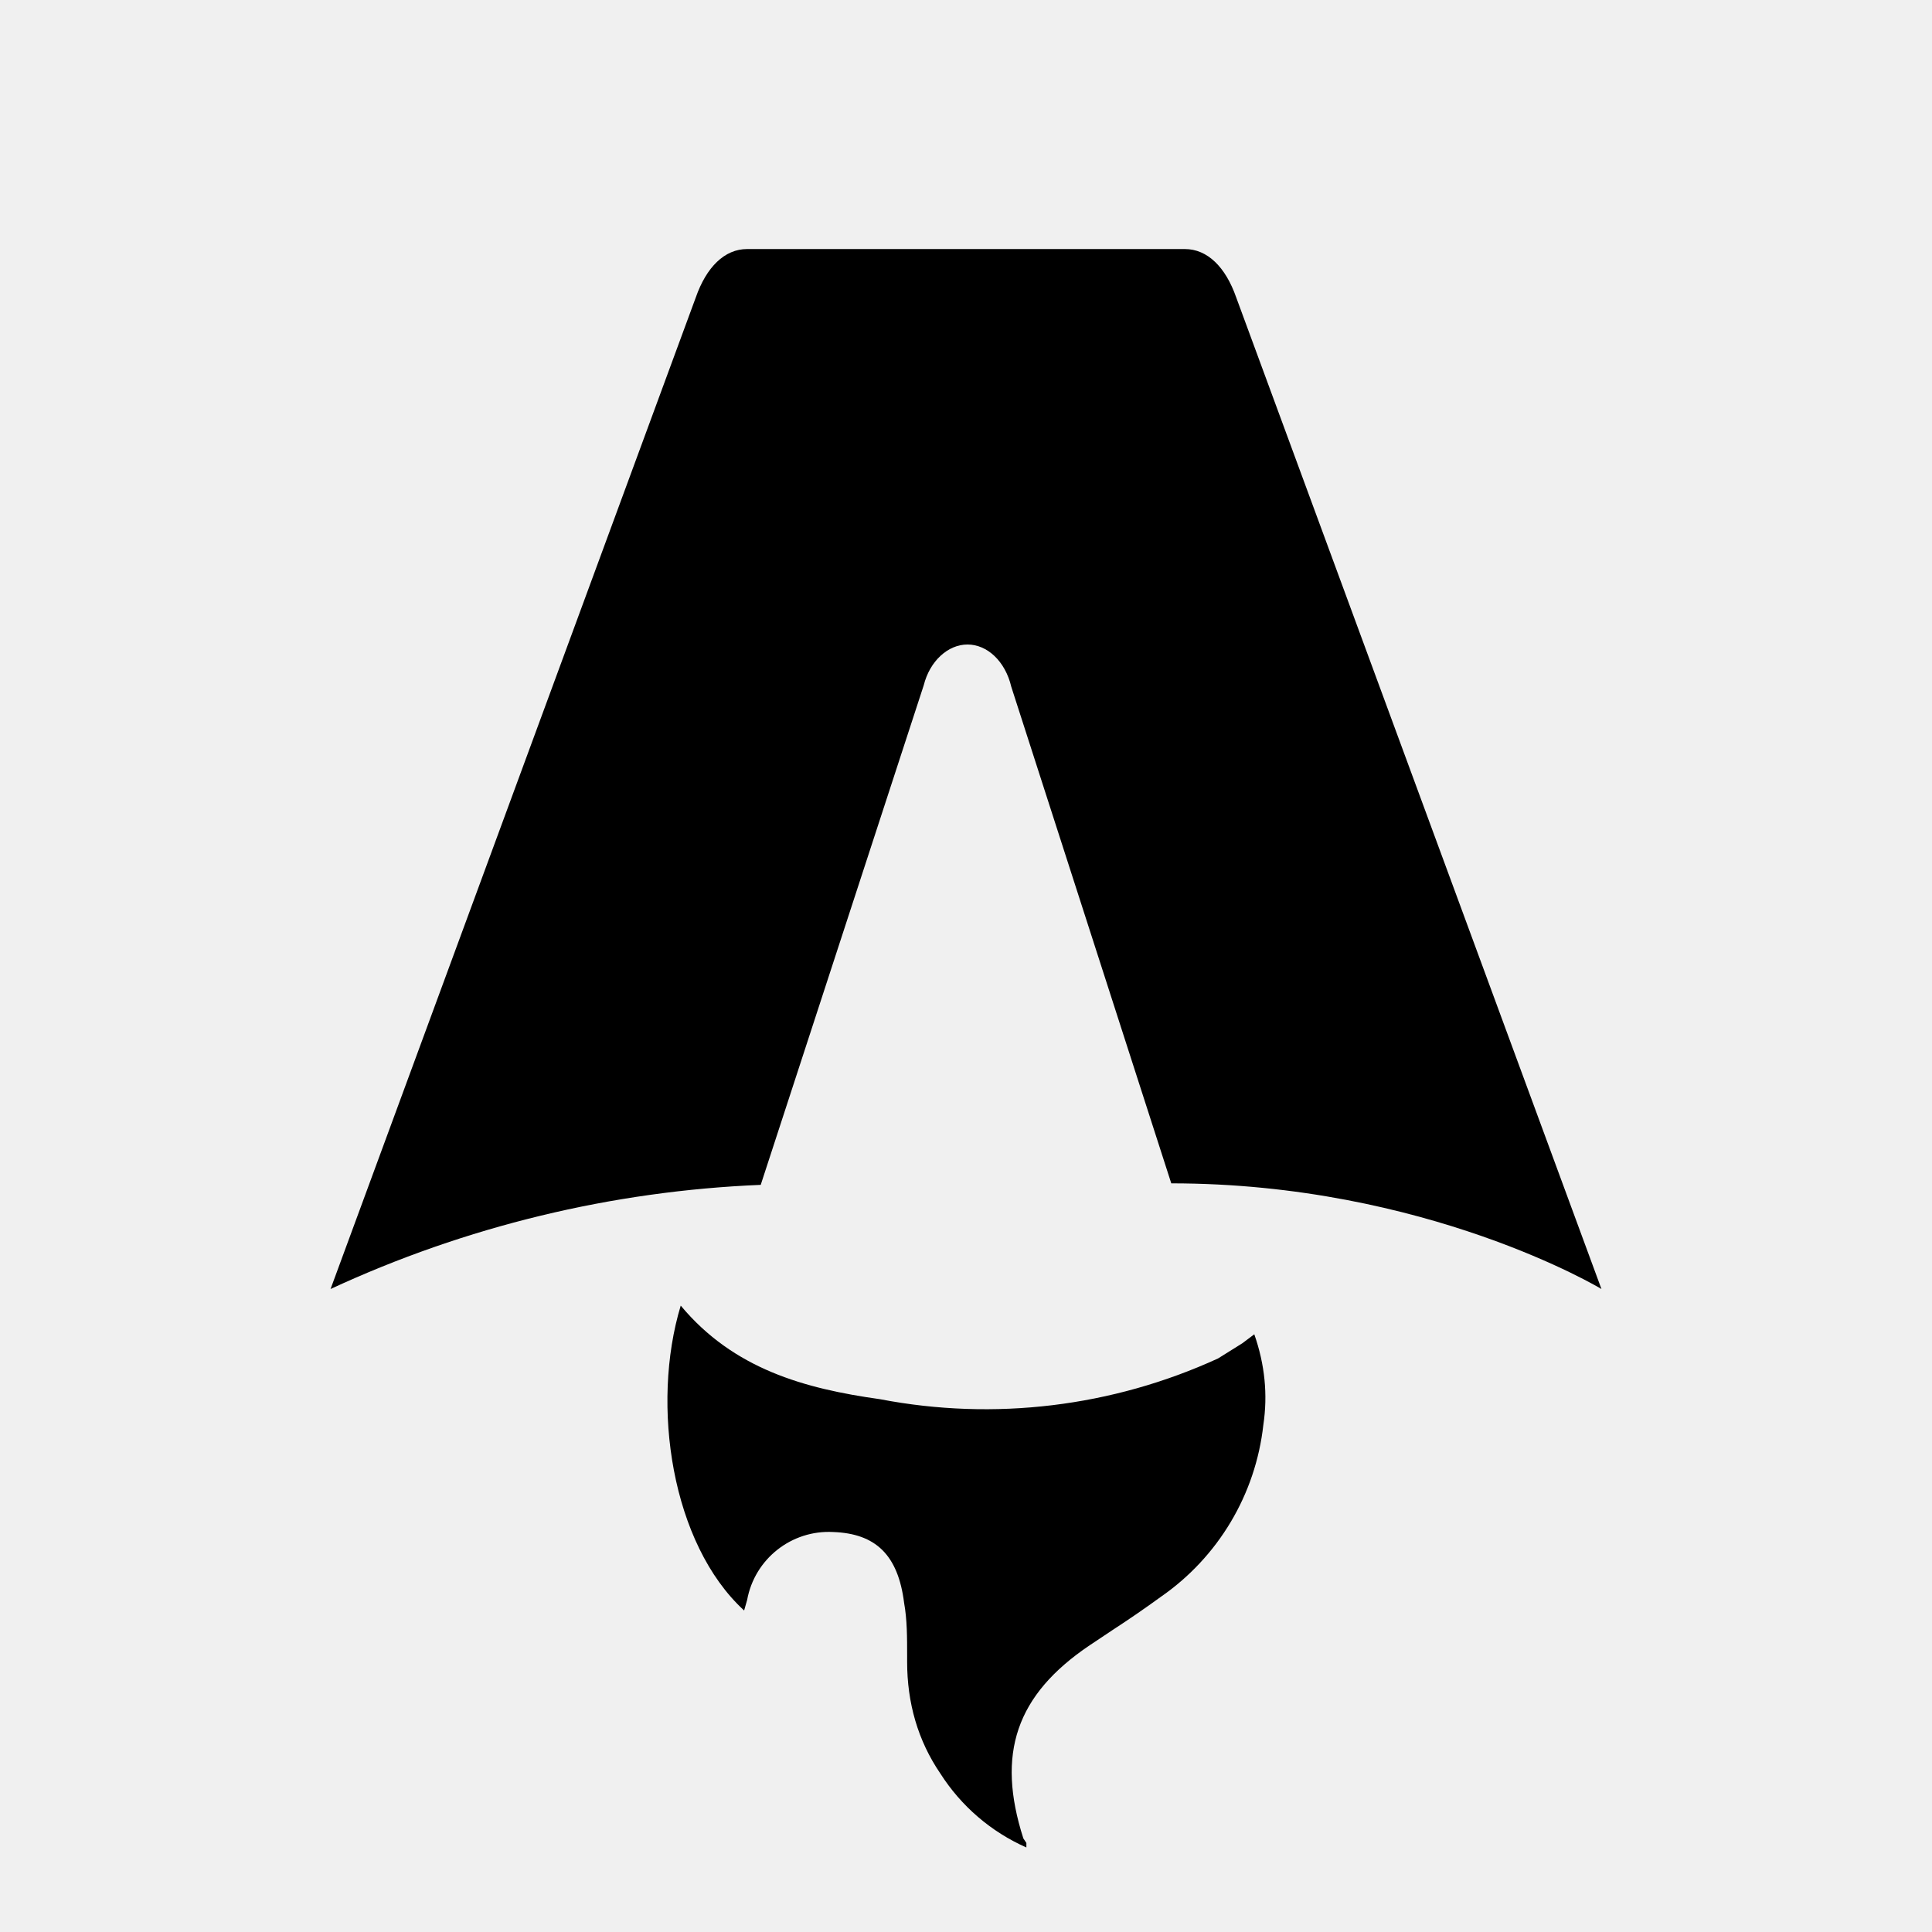
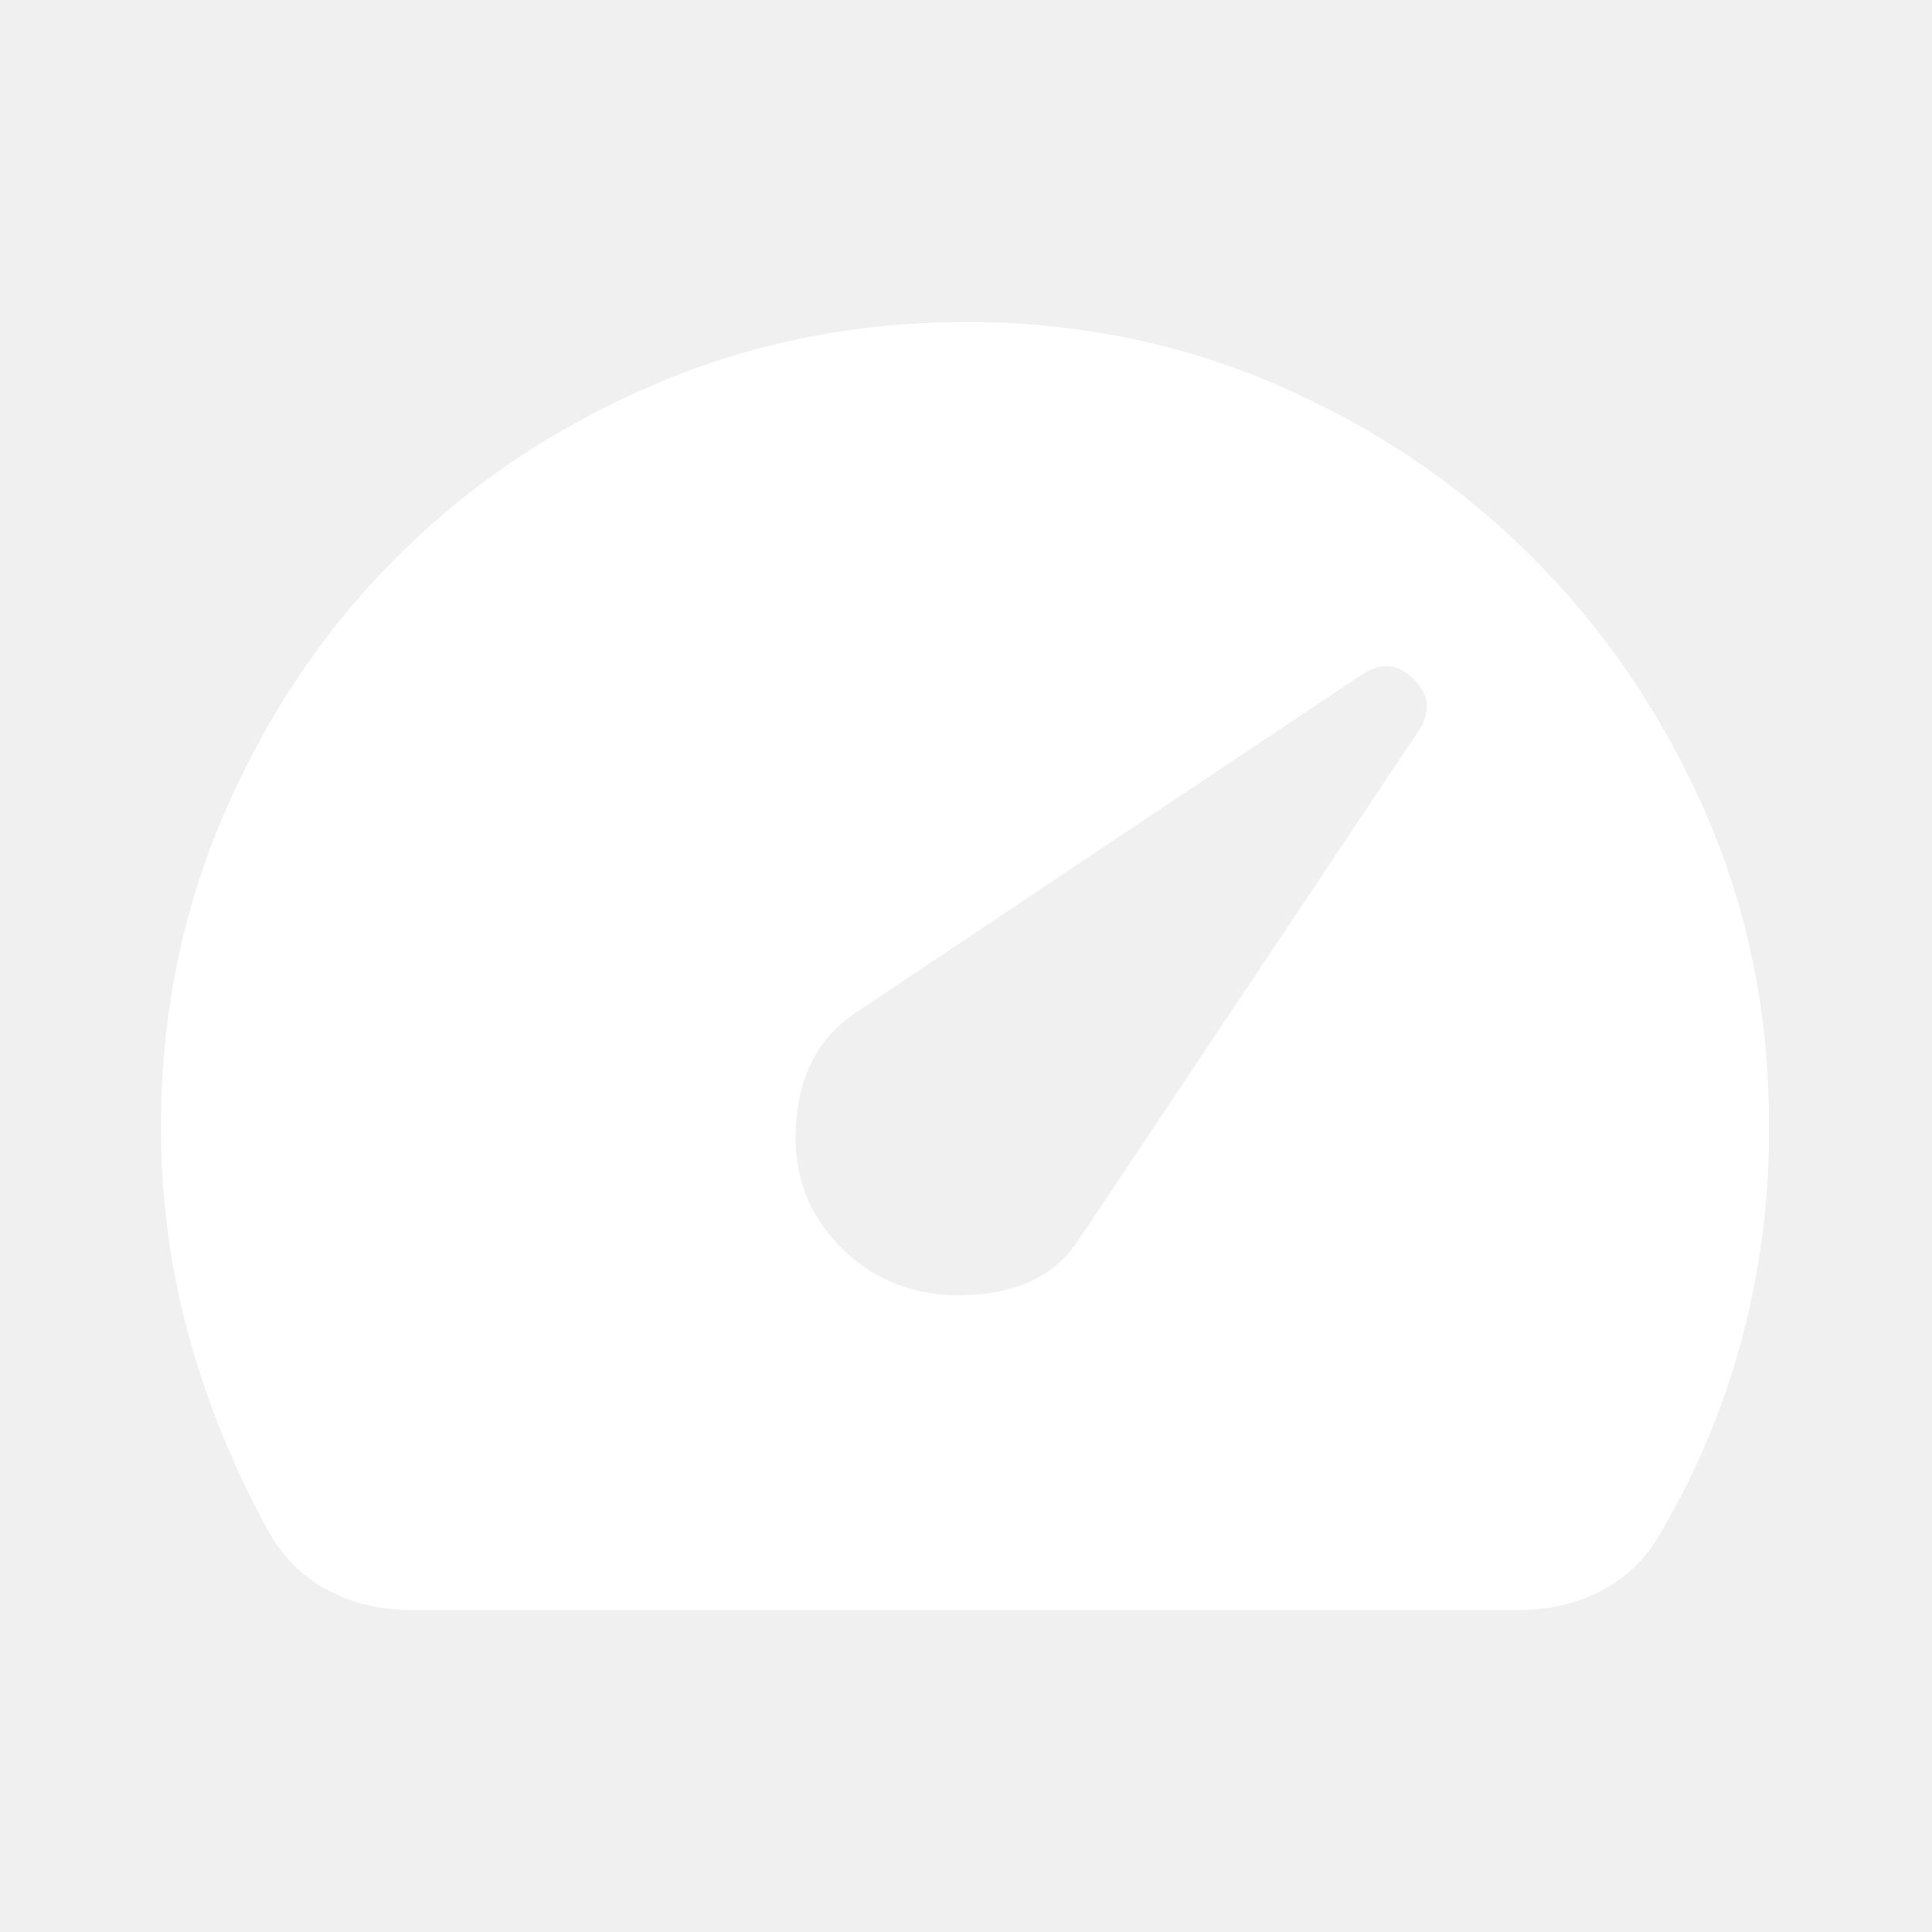
- <svg xmlns="http://www.w3.org/2000/svg" fill="none" viewBox="0 0 128 128">
-   <path d="M50.4 78.5a75.1 75.1 0 0 0-28.5 6.9l24.2-65.7c.7-2 1.9-3.2 3.4-3.2h29c1.5 0 2.7 1.2 3.4 3.2l24.2 65.7s-11.6-7-28.5-7L67 45.5c-.4-1.7-1.6-2.8-2.9-2.8-1.3 0-2.5 1.1-2.9 2.7L50.4 78.5Zm-1.1 28.2Zm-4.2-20.2c-2 6.6-.6 15.8 4.2 20.2a17.5 17.5 0 0 1 .2-.7 5.5 5.5 0 0 1 5.7-4.5c2.8.1 4.3 1.5 4.7 4.7.2 1.1.2 2.3.2 3.5v.4c0 2.7.7 5.2 2.2 7.4a13 13 0 0 0 5.7 4.9v-.3l-.2-.3c-1.8-5.6-.5-9.5 4.4-12.8l1.5-1a73 73 0 0 0 3.2-2.2 16 16 0 0 0 6.8-11.4c.3-2 .1-4-.6-6l-.8.6-1.6 1a37 37 0 0 1-22.4 2.7c-5-.7-9.7-2-13.2-6.2Z" />
-   <style>
-         path { fill: #000; }
-         @media (prefers-color-scheme: dark) {
-             path { fill: #FFF; }
-         }
-     </style>
+ <svg xmlns="http://www.w3.org/2000/svg" width="128" height="128" viewBox="0 0 24 24">
+   <path fill="#ffffff" d="M10.45 15.5q.625.625 1.575.588T13.4 15.4l4.225-6.325q.225-.35-.062-.638t-.638-.062L10.6 12.6q-.65.45-.712 1.363t.562 1.537M5.1 20q-.55 0-1.012-.238t-.738-.712q-.65-1.175-1-2.437T2 14q0-2.075.788-3.9t2.137-3.175T8.1 4.788T12 4q2.05 0 3.85.775T19 6.888t2.15 3.125t.825 3.837q.025 1.375-.312 2.688t-1.038 2.512q-.275.475-.737.713T18.874 20z" />
</svg>
